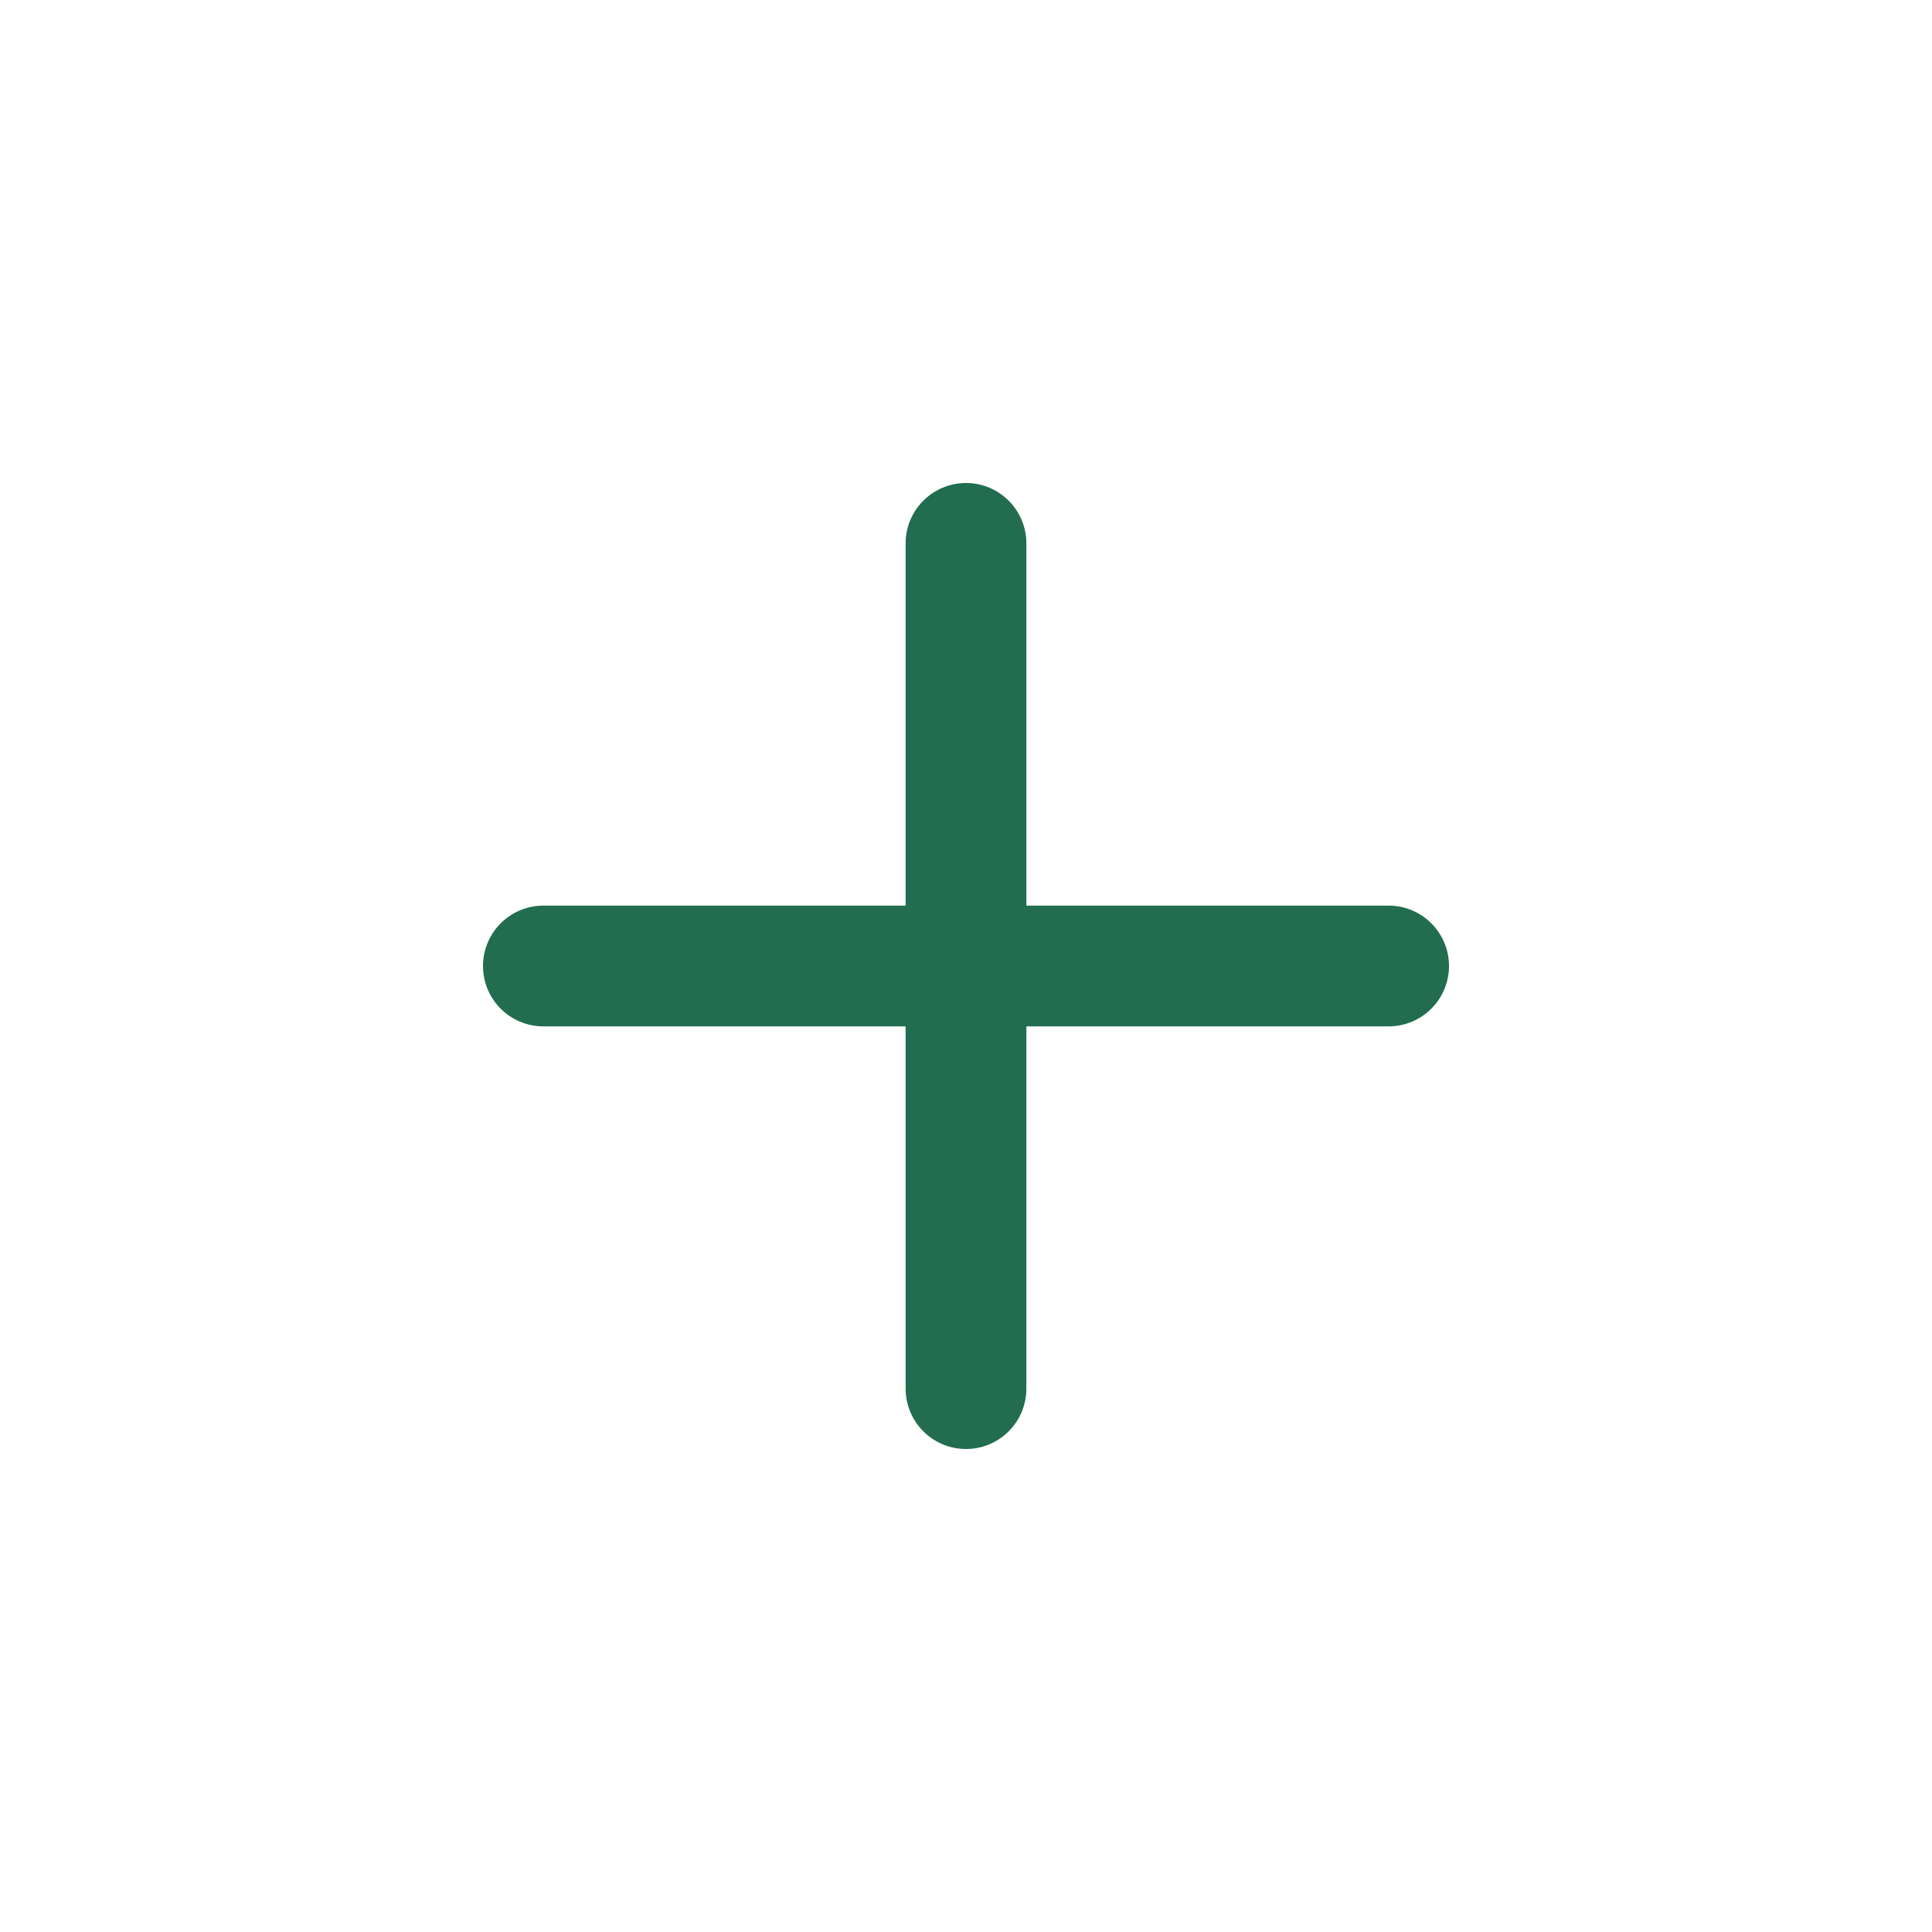
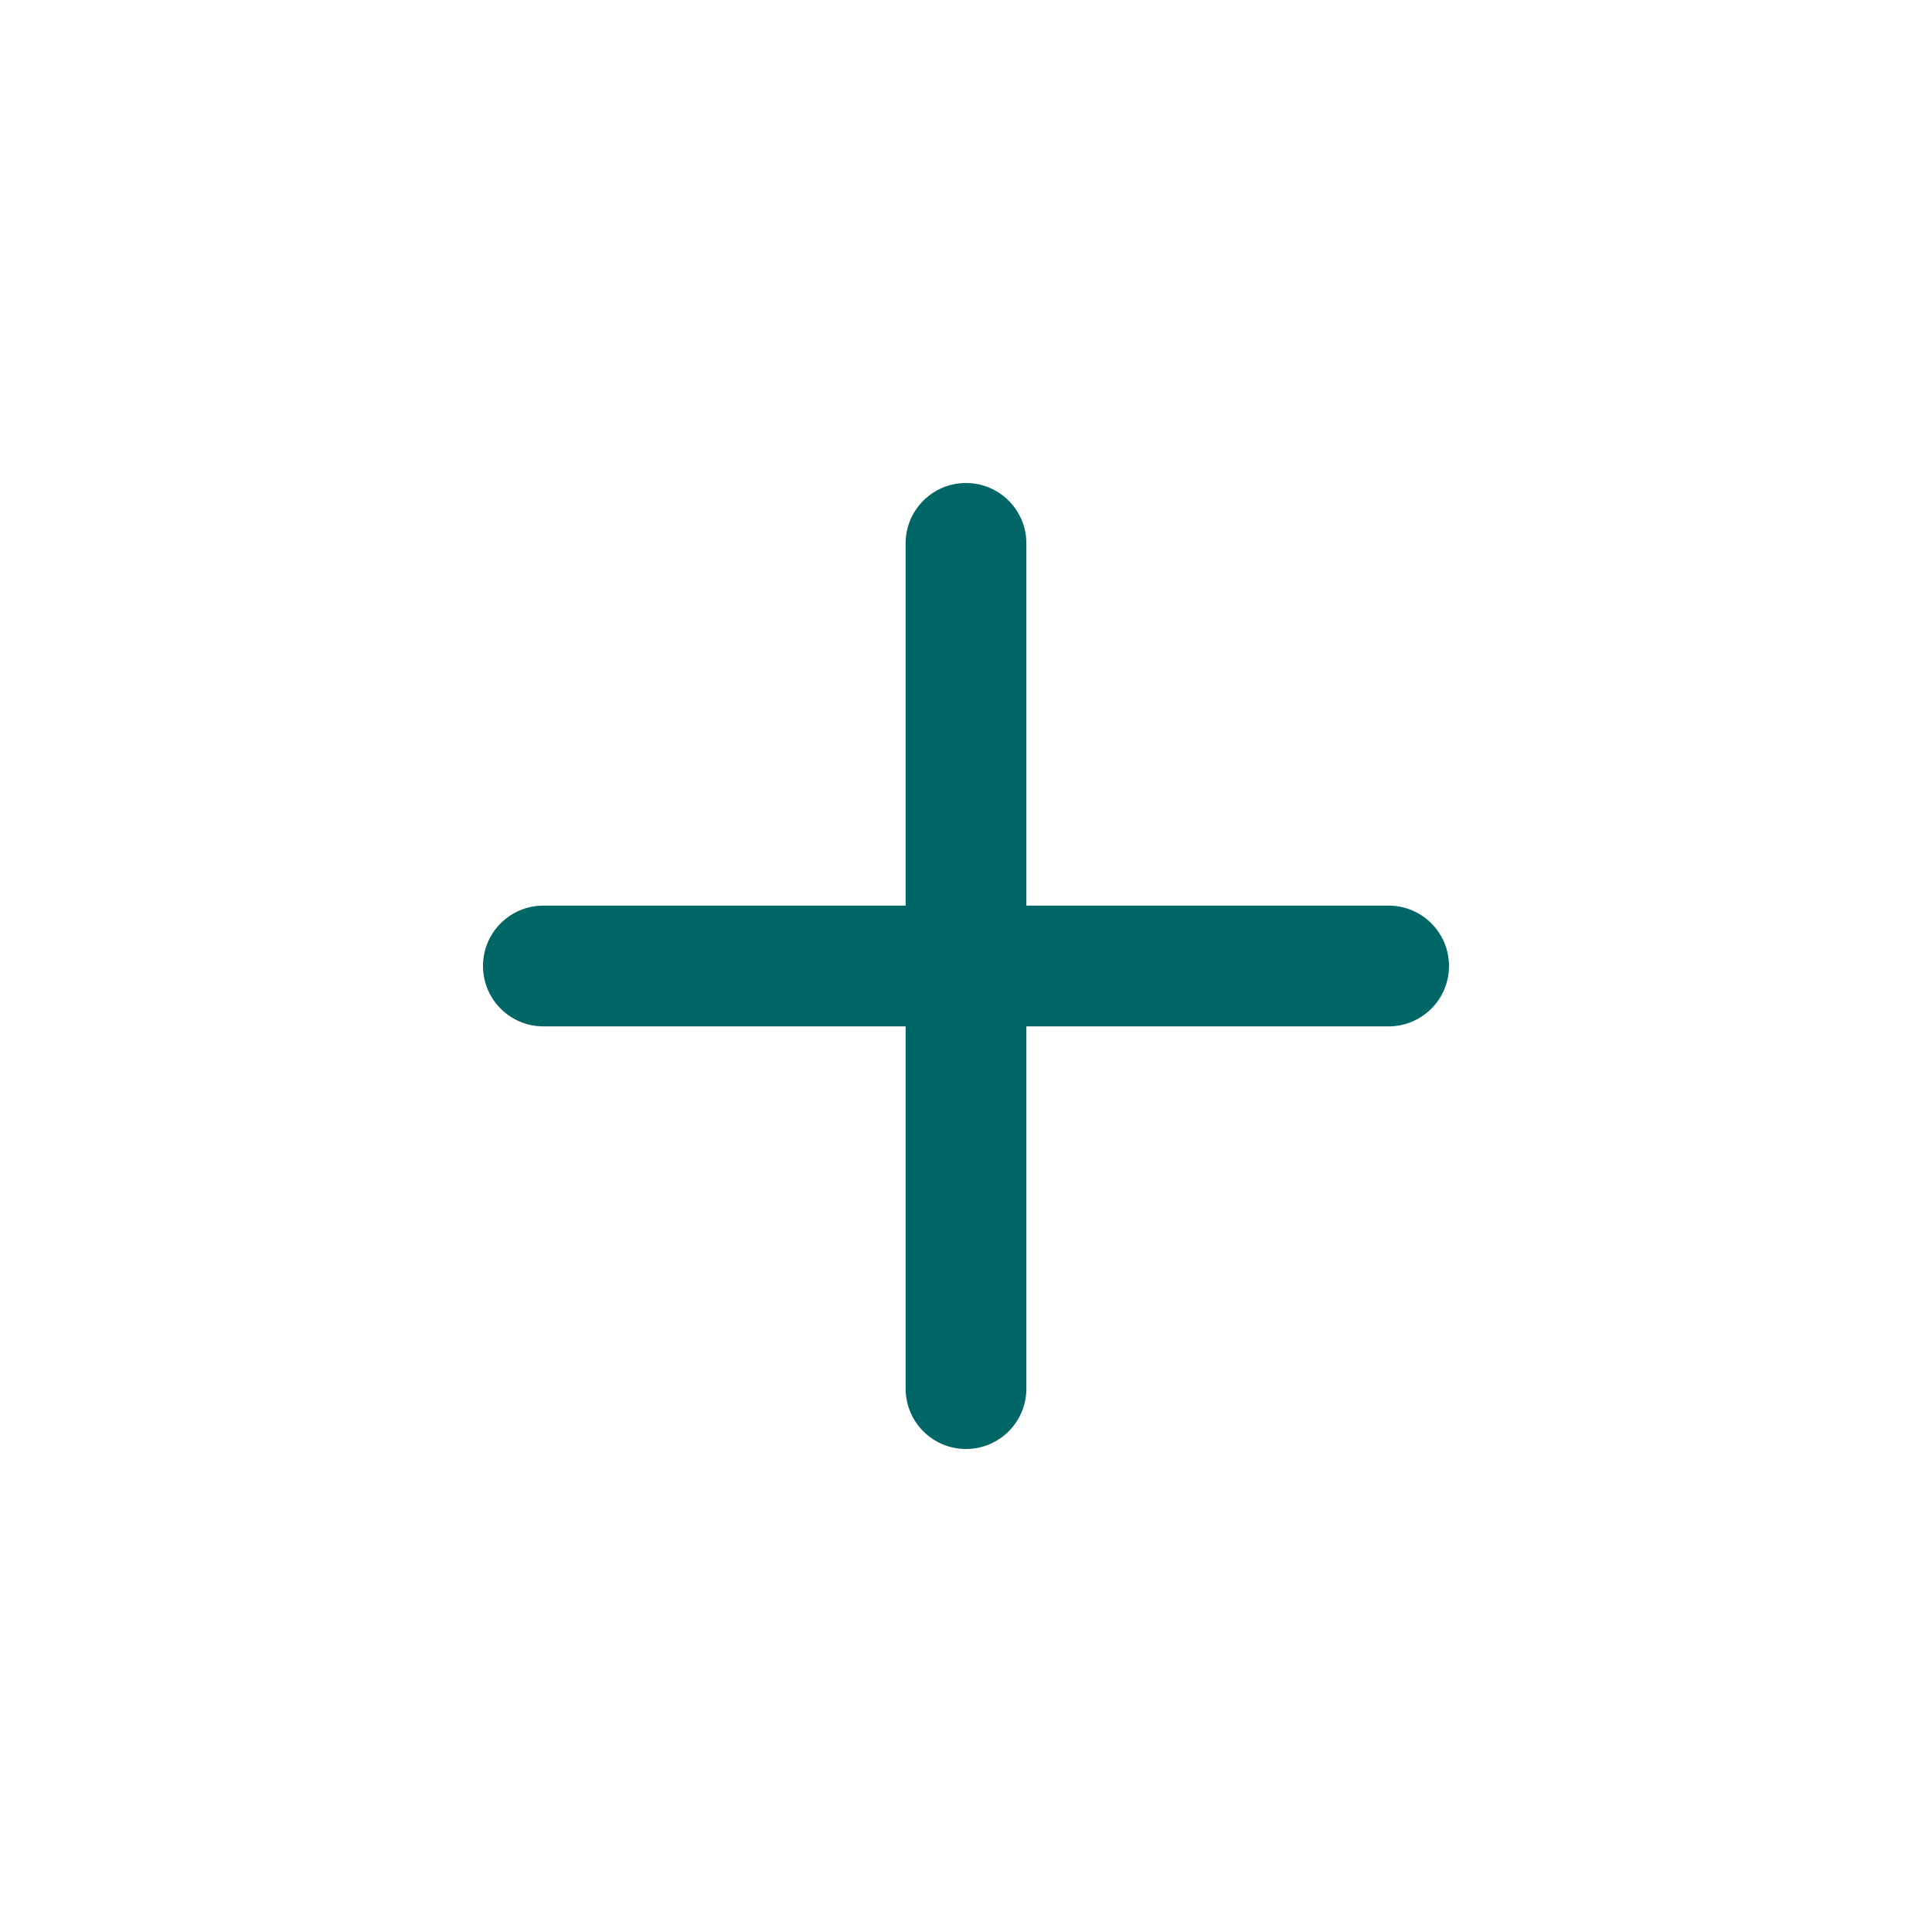
- <svg xmlns="http://www.w3.org/2000/svg" width="16" height="16" fill="hsla(157, 53%, 28%, 1)" class="bi bi-plus" viewBox="0 0 16 16">
+ <svg xmlns="http://www.w3.org/2000/svg" width="16" height="16" fill="hsla(180,100%,20%,1)" class="bi bi-plus" viewBox="0 0 16 16">
  <path d="M8 4a.5.5 0 0 1 .5.5v3h3a.5.5 0 0 1 0 1h-3v3a.5.5 0 0 1-1 0v-3h-3a.5.5 0 0 1 0-1h3v-3A.5.5 0 0 1 8 4z" />
</svg>
